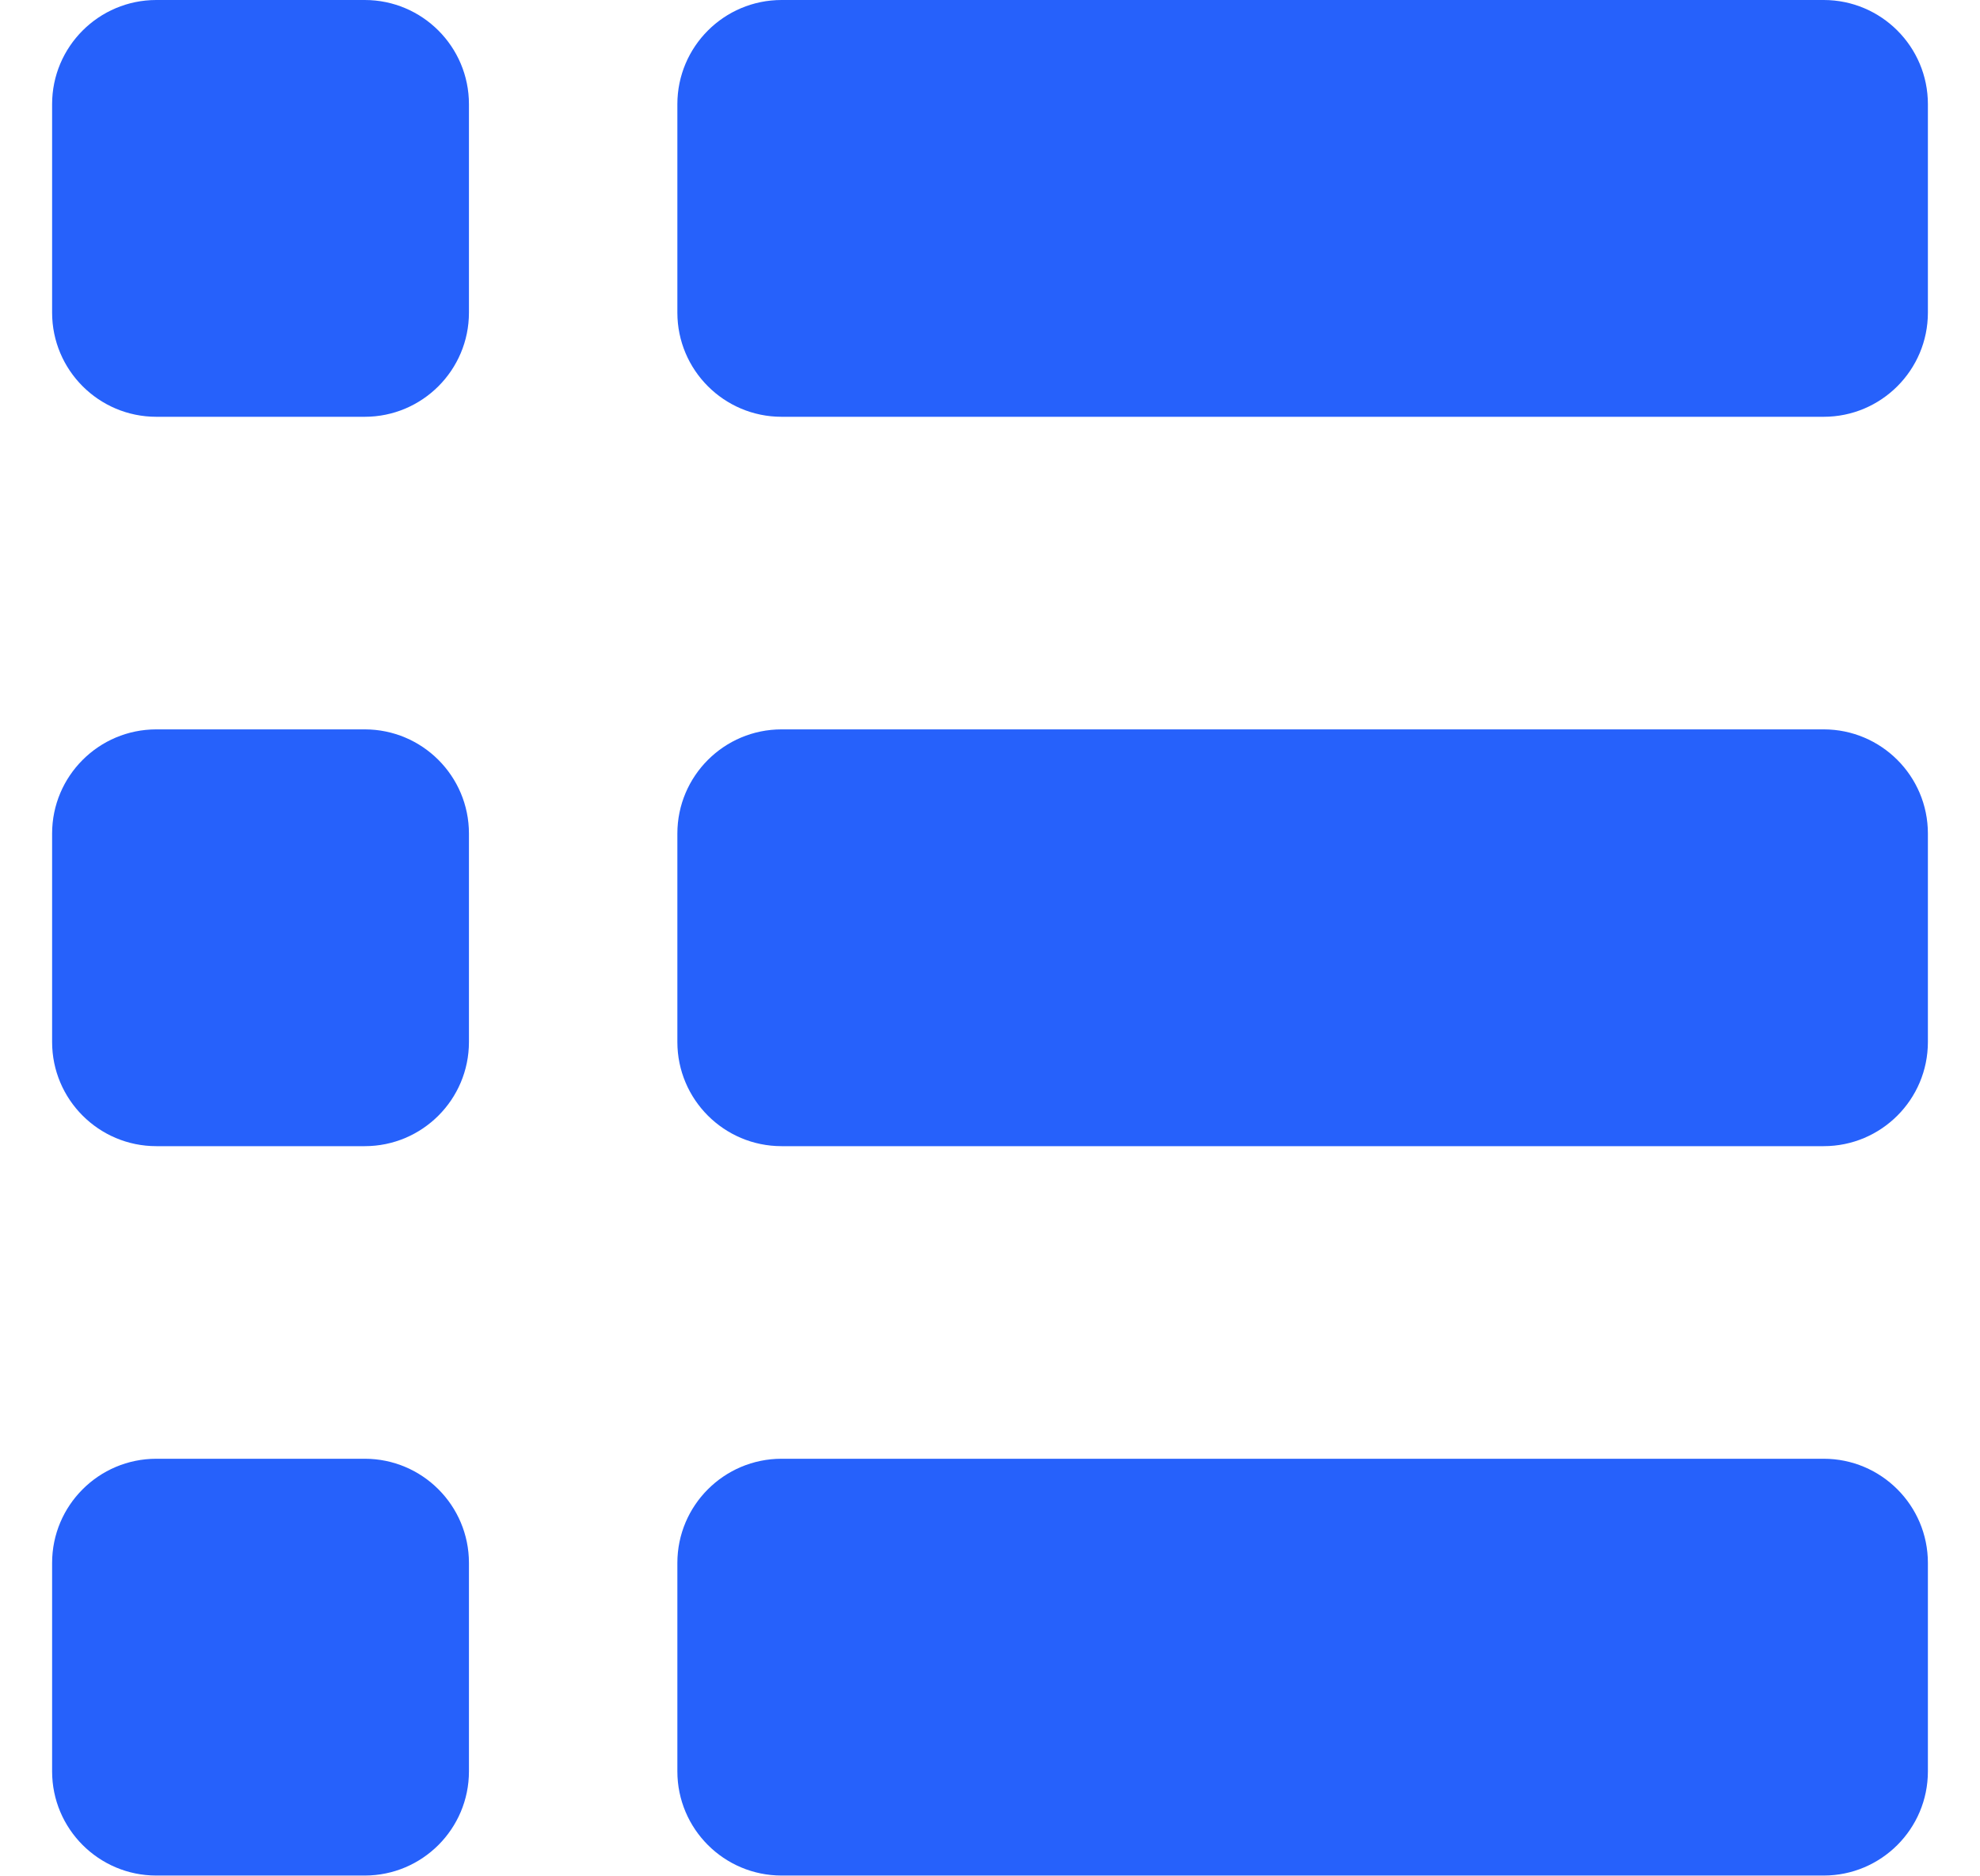
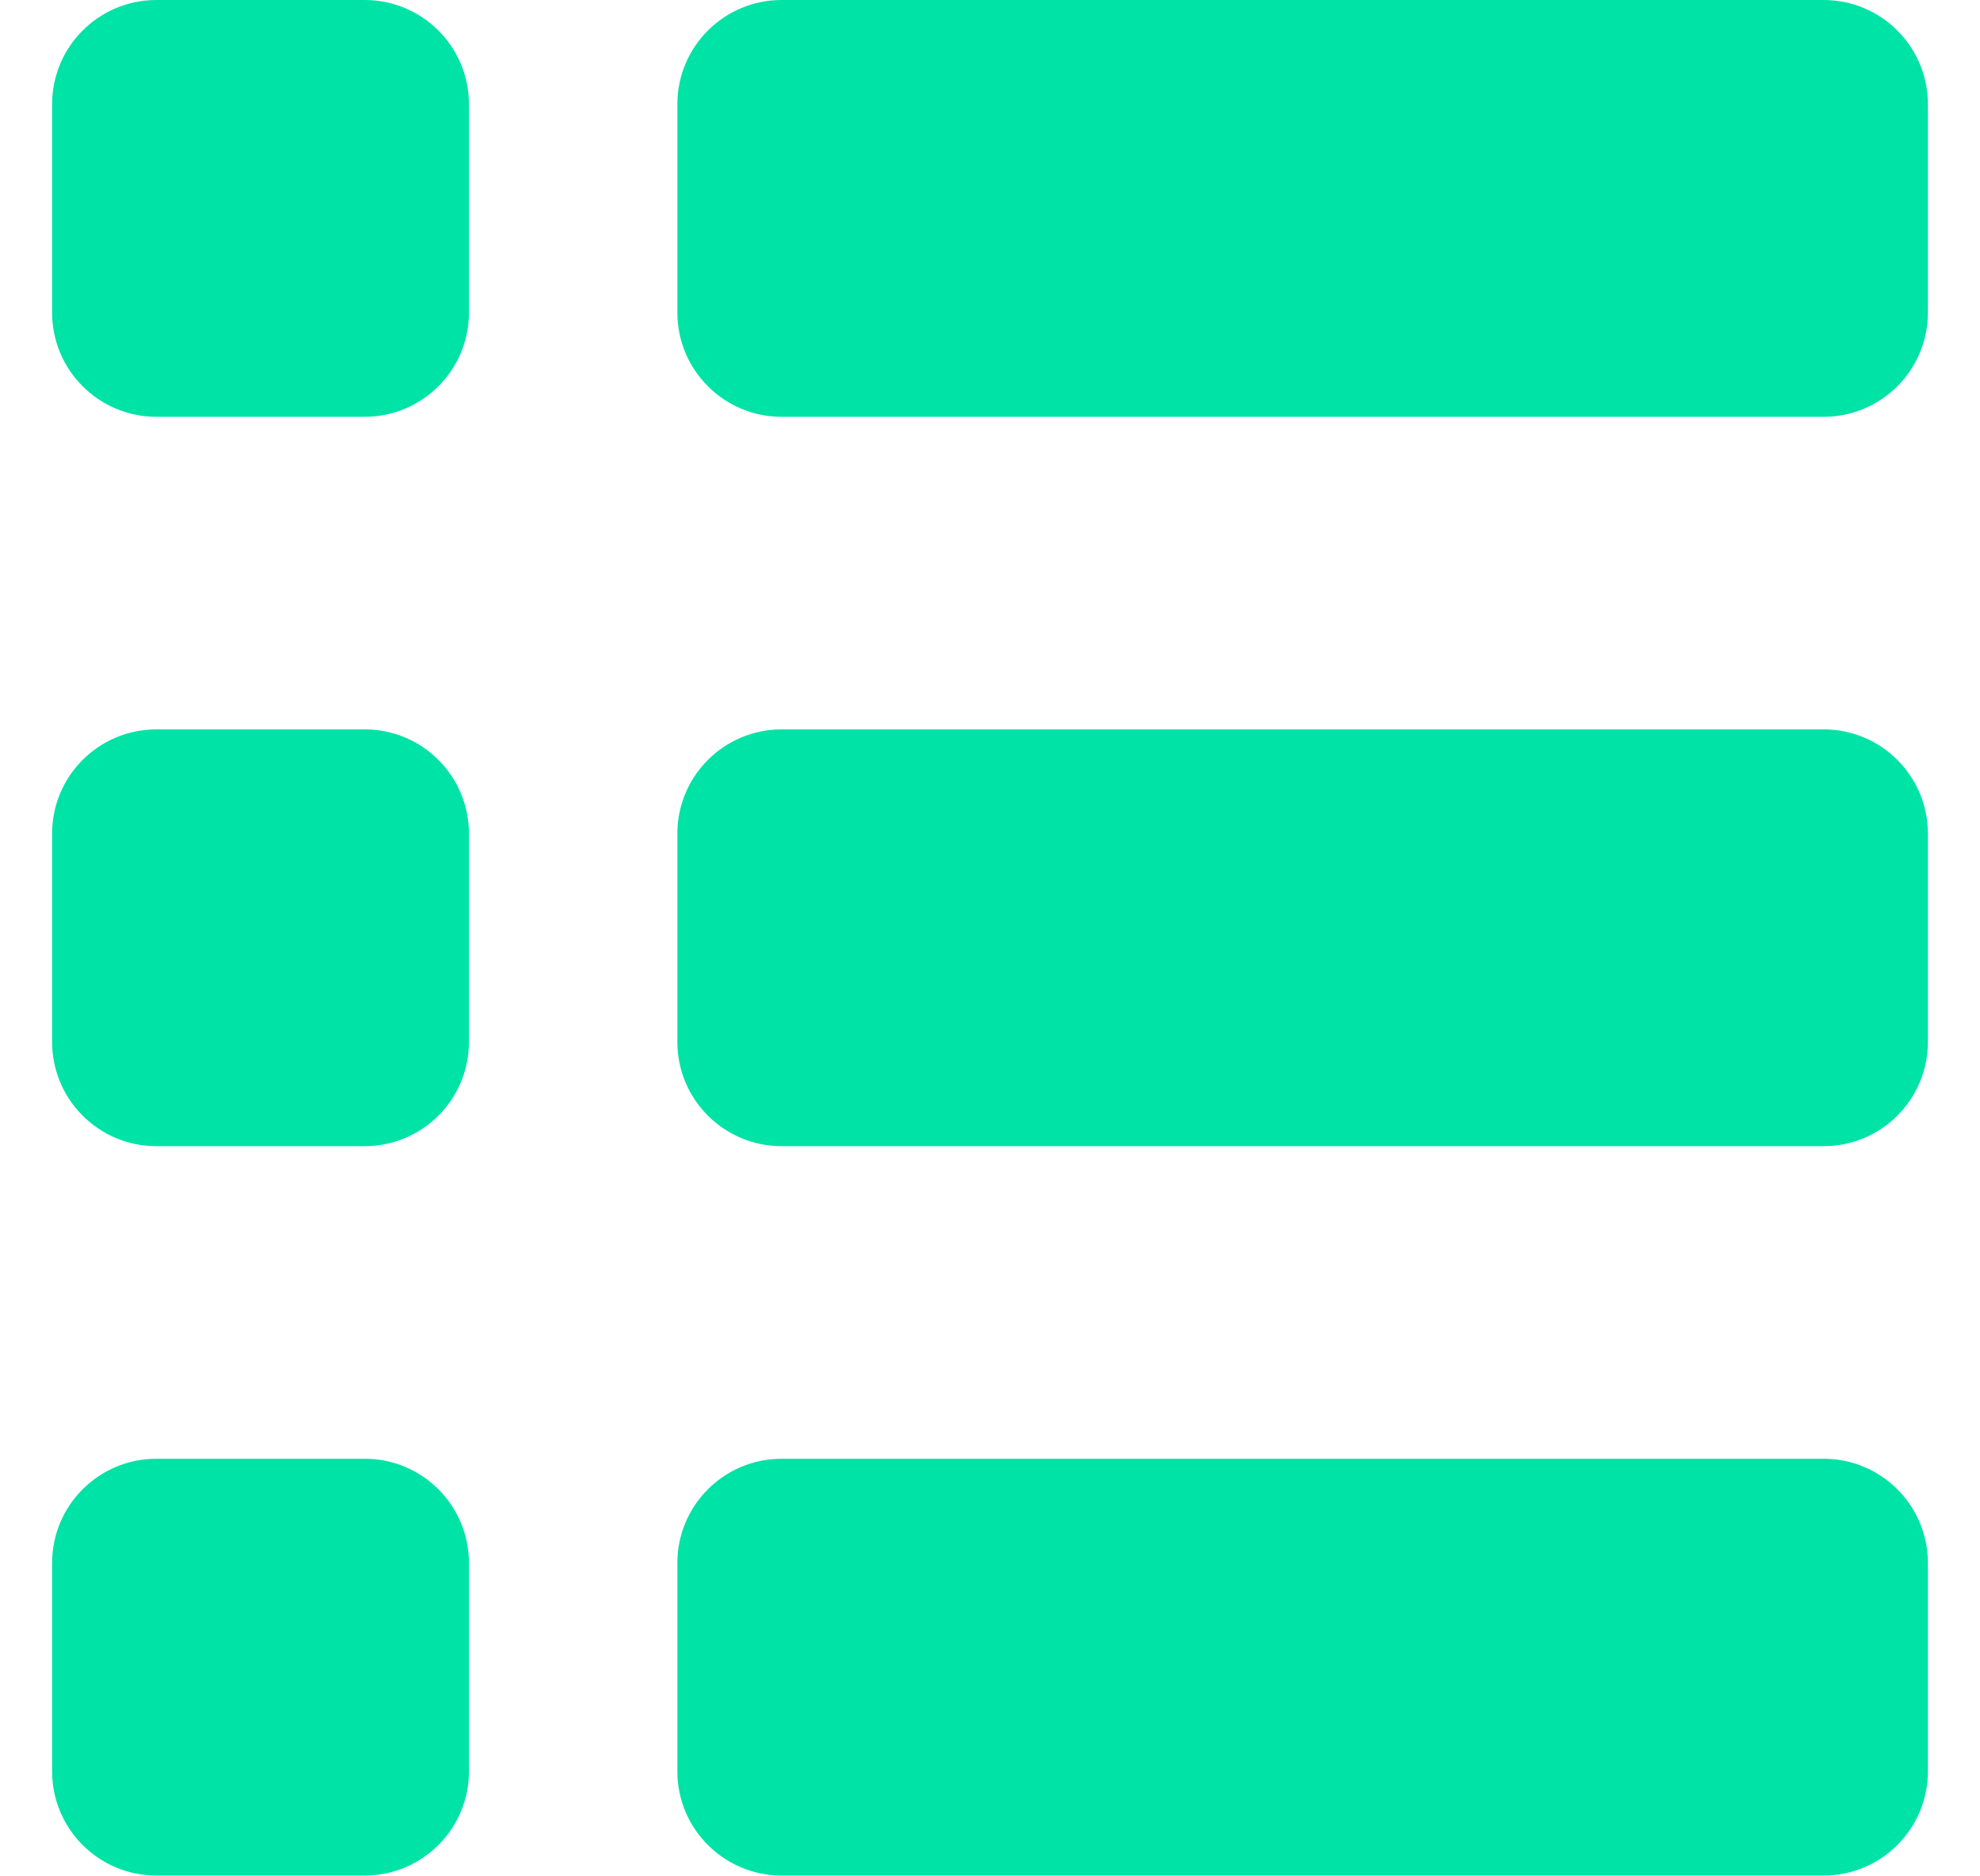
<svg xmlns="http://www.w3.org/2000/svg" width="19" height="18" viewBox="0 0 19 18" fill="none">
-   <path d="M0.5 1C0.5 0.448 0.948 0 1.5 0H3.5C4.052 0 4.5 0.448 4.5 1V3C4.5 3.552 4.052 4 3.5 4H1.5C0.948 4 0.5 3.552 0.5 3V1Z" fill="#2661FB" />
-   <path d="M0.5 15C0.5 14.448 0.948 14 1.5 14H3.5C4.052 14 4.5 14.448 4.5 15V17C4.5 17.552 4.052 18 3.5 18H1.5C0.948 18 0.5 17.552 0.5 17V15Z" fill="#2661FB" />
-   <path d="M0.5 8C0.5 7.448 0.948 7 1.5 7H3.5C4.052 7 4.5 7.448 4.5 8V10C4.5 10.552 4.052 11 3.5 11H1.5C0.948 11 0.5 10.552 0.5 10V8Z" fill="#2661FB" />
-   <path d="M6.5 1C6.5 0.448 6.948 0 7.5 0H17.5C18.052 0 18.5 0.448 18.5 1V3C18.5 3.552 18.052 4 17.5 4H7.5C6.948 4 6.5 3.552 6.5 3V1Z" fill="#2661FB" />
-   <path d="M6.5 15C6.5 14.448 6.948 14 7.5 14H17.5C18.052 14 18.5 14.448 18.5 15V17C18.5 17.552 18.052 18 17.5 18H7.5C6.948 18 6.5 17.552 6.5 17V15Z" fill="#2661FB" />
-   <path d="M6.5 8C6.5 7.448 6.948 7 7.5 7H17.5C18.052 7 18.5 7.448 18.5 8V10C18.5 10.552 18.052 11 17.5 11H7.5C6.948 11 6.5 10.552 6.5 10V8Z" fill="#2661FB" />
+   <path d="M0.5 1C0.5 0.448 0.948 0 1.5 0H3.5C4.052 0 4.5 0.448 4.5 1V3C4.5 3.552 4.052 4 3.5 4H1.5C0.948 4 0.5 3.552 0.5 3V1Z" fill="#00e3a7" />
+   <path d="M0.5 15C0.5 14.448 0.948 14 1.5 14H3.5C4.052 14 4.5 14.448 4.5 15V17C4.5 17.552 4.052 18 3.5 18H1.5C0.948 18 0.5 17.552 0.5 17V15Z" fill="#00e3a7" />
+   <path d="M0.5 8C0.5 7.448 0.948 7 1.5 7H3.5C4.052 7 4.5 7.448 4.5 8V10C4.5 10.552 4.052 11 3.5 11H1.5C0.948 11 0.5 10.552 0.5 10V8Z" fill="#00e3a7" />
+   <path d="M6.5 1C6.5 0.448 6.948 0 7.5 0H17.5C18.052 0 18.5 0.448 18.5 1V3C18.5 3.552 18.052 4 17.5 4H7.5C6.948 4 6.5 3.552 6.5 3V1Z" fill="#00e3a7" />
+   <path d="M6.5 15C6.5 14.448 6.948 14 7.5 14H17.5C18.052 14 18.5 14.448 18.5 15V17C18.5 17.552 18.052 18 17.5 18H7.5C6.948 18 6.5 17.552 6.5 17V15Z" fill="#00e3a7" />
+   <path d="M6.5 8C6.5 7.448 6.948 7 7.5 7H17.5C18.052 7 18.5 7.448 18.5 8V10C18.5 10.552 18.052 11 17.5 11H7.5C6.948 11 6.5 10.552 6.5 10V8Z" fill="#00e3a7" />
</svg>
